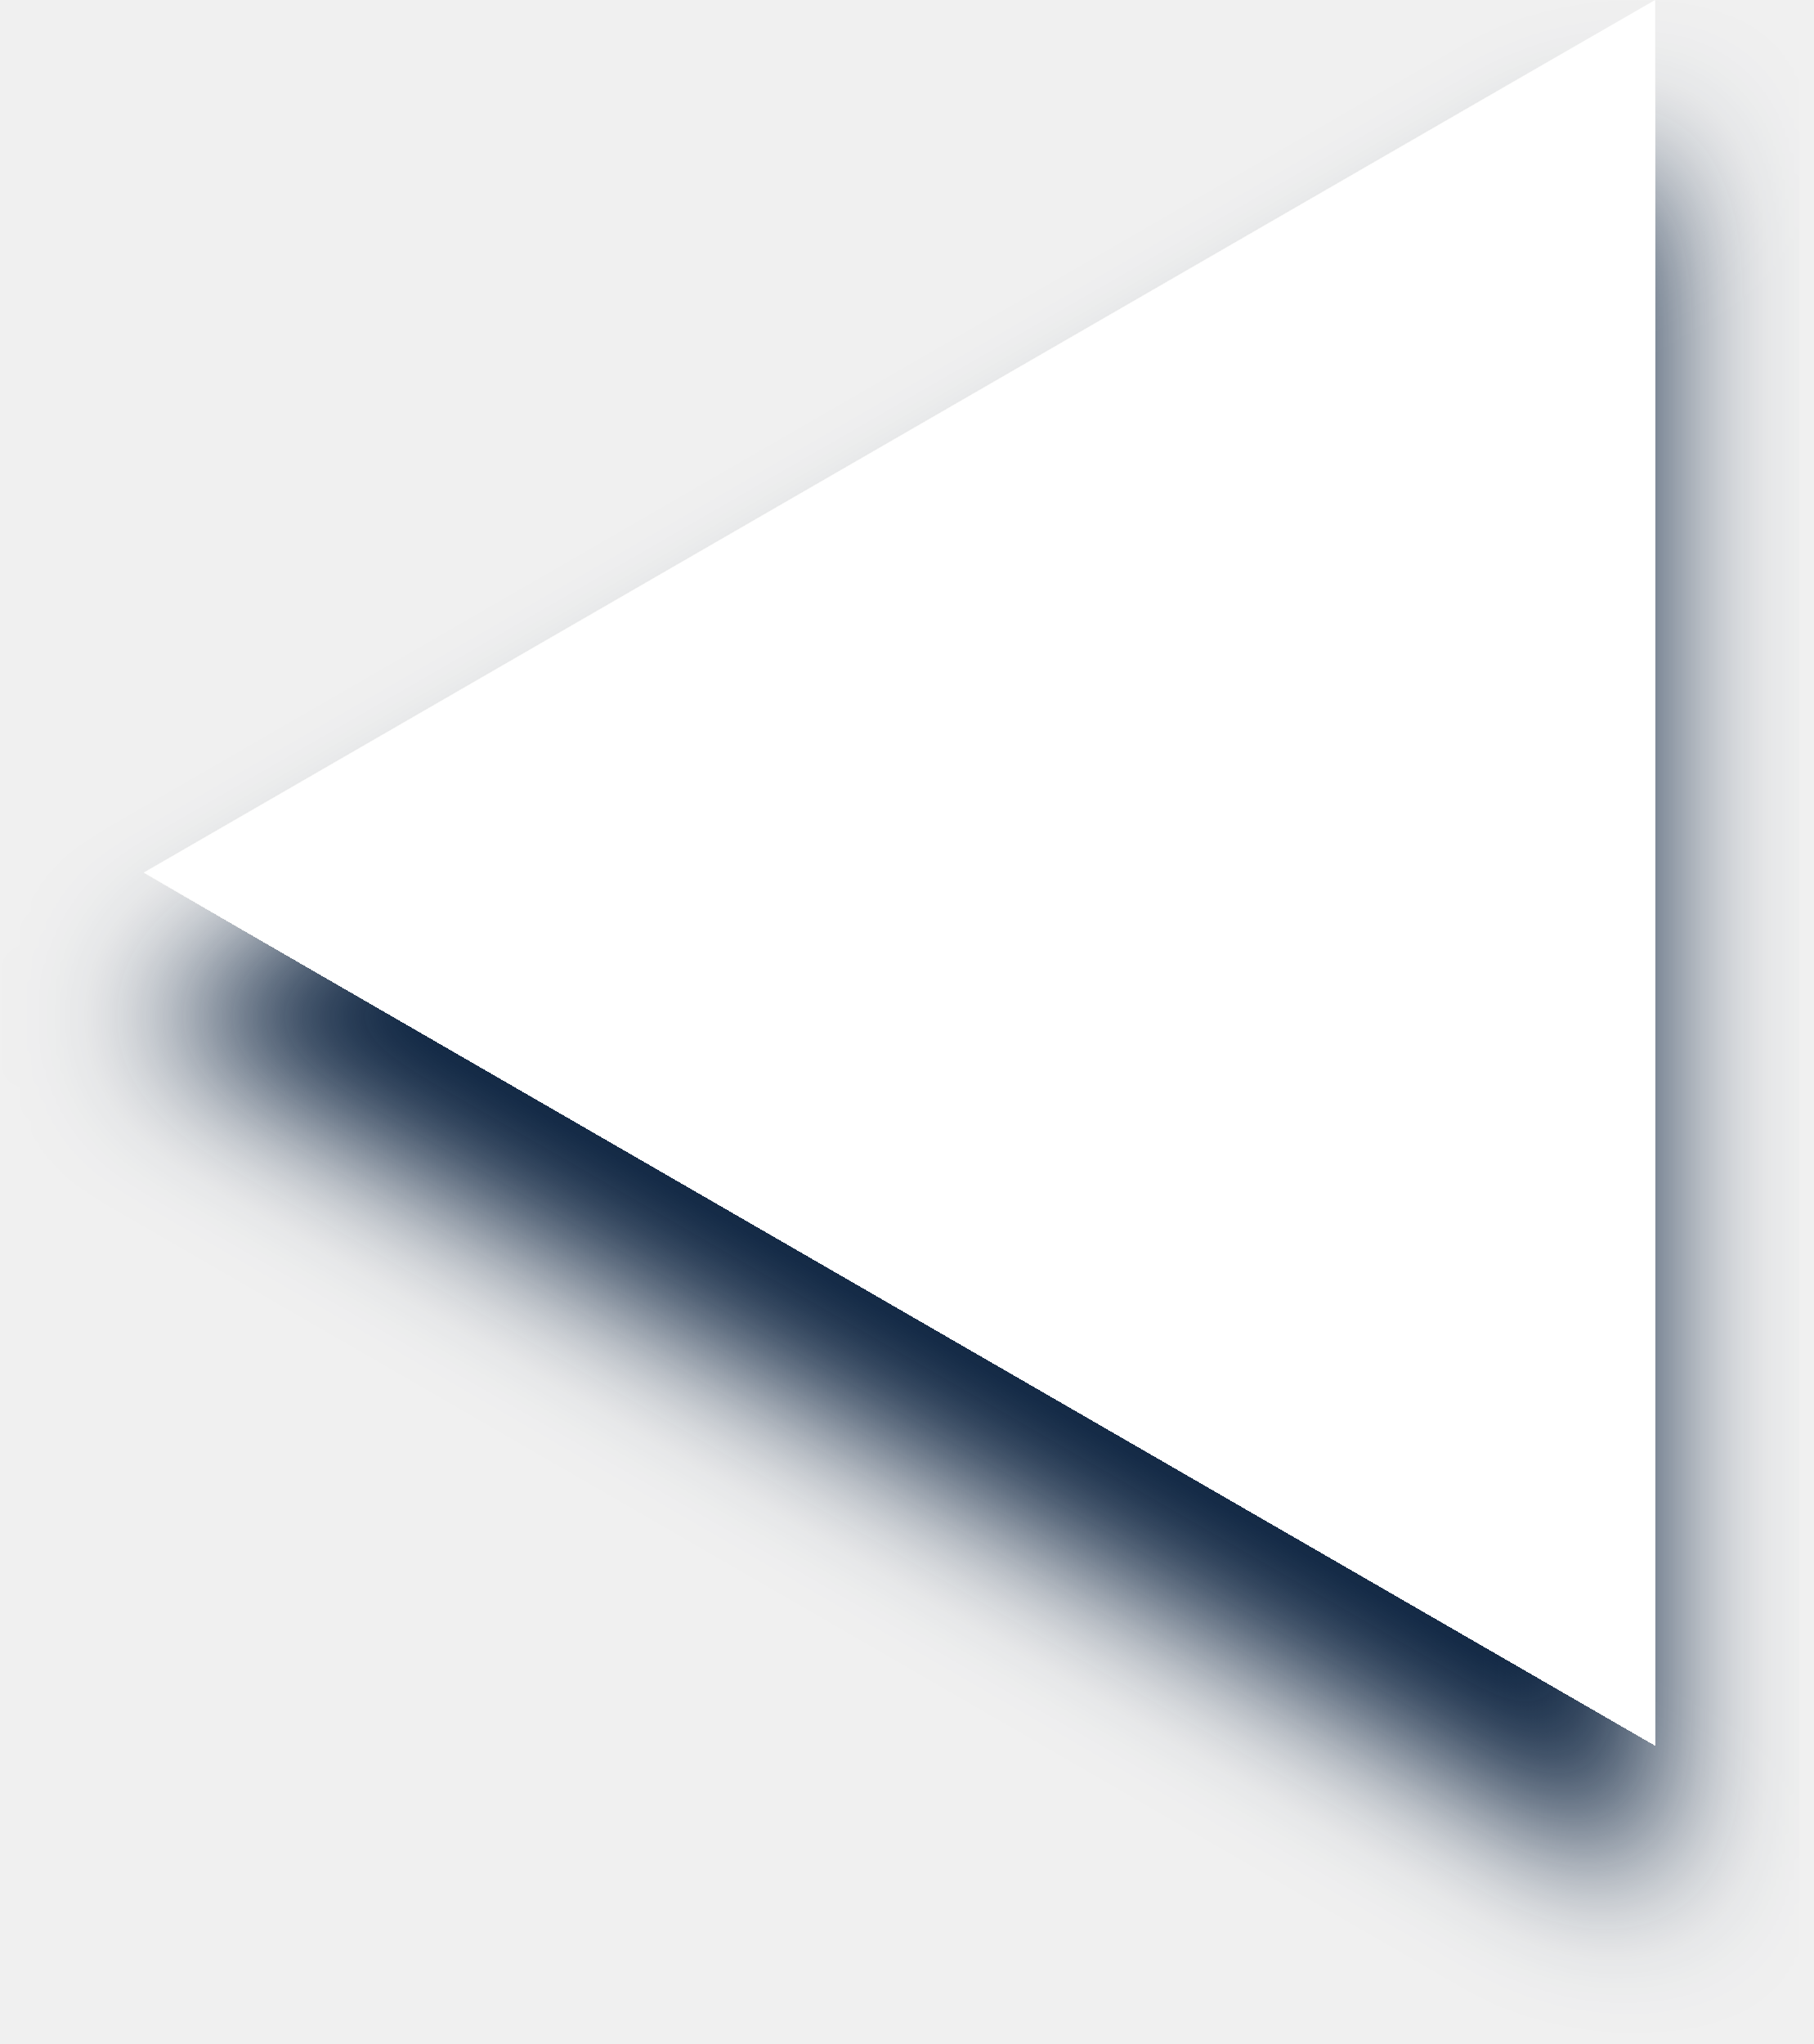
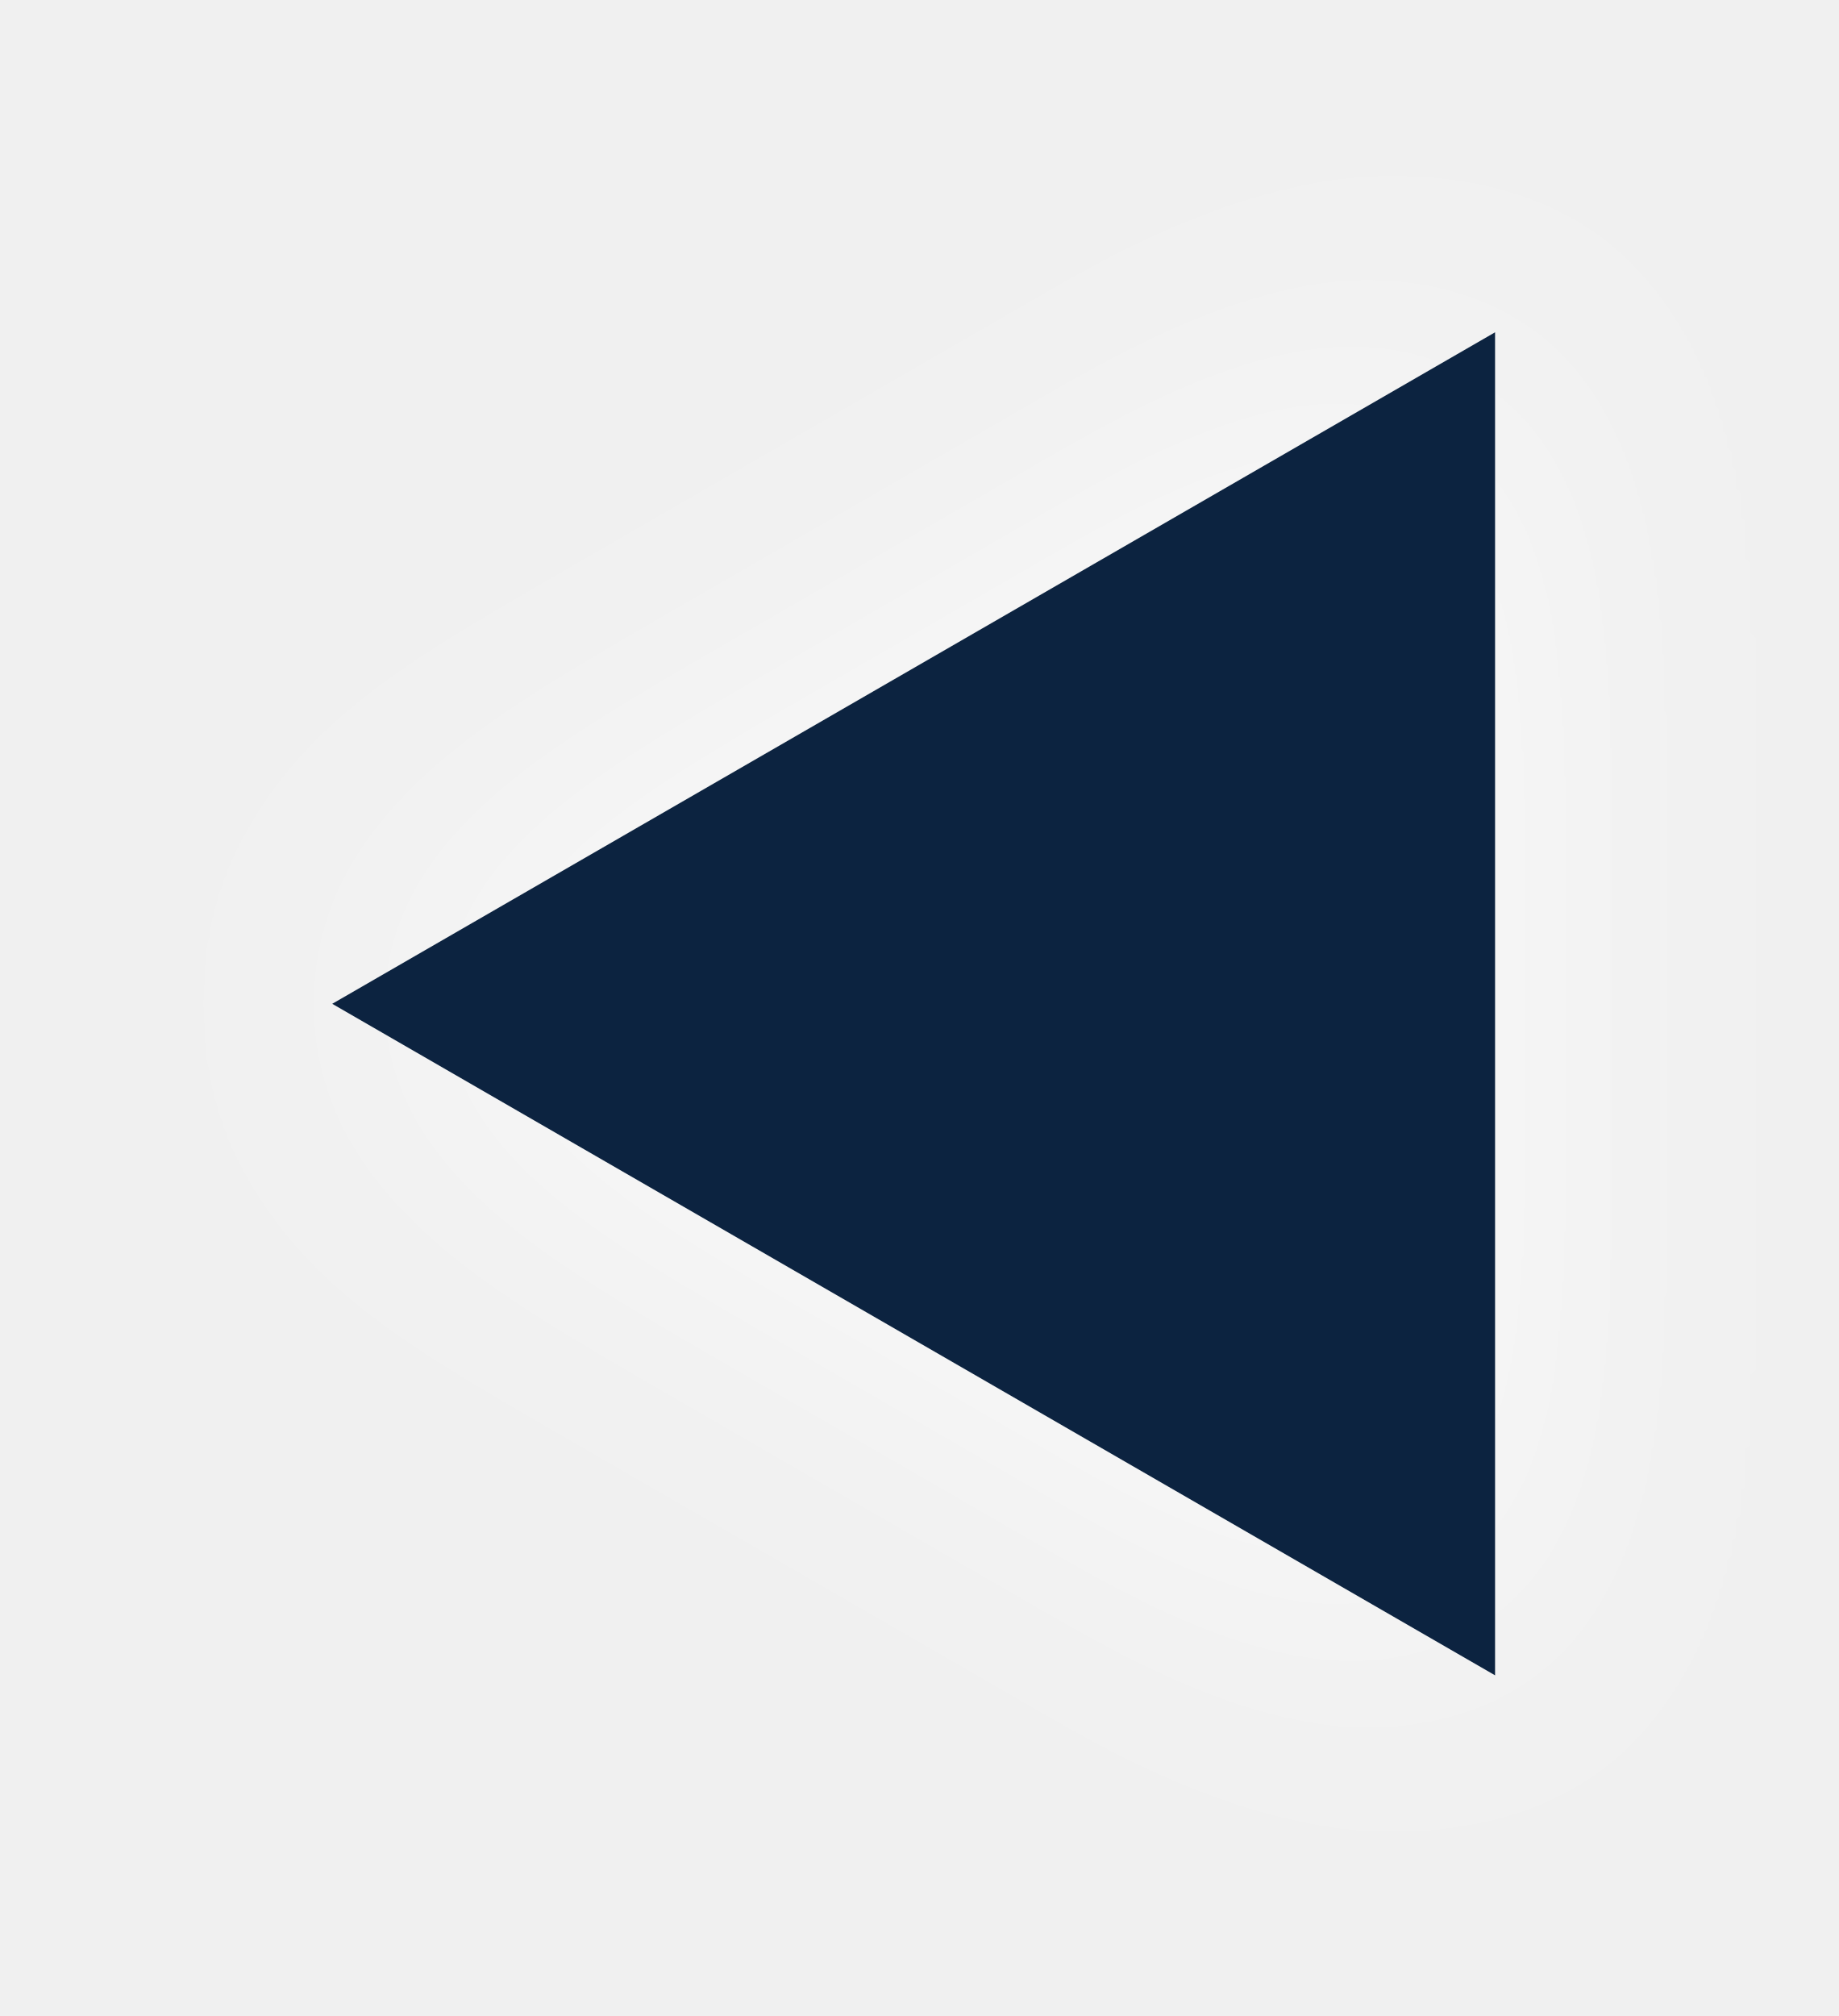
- <svg xmlns="http://www.w3.org/2000/svg" width="63" height="71" viewBox="0 0 63 71" fill="none">
-   <g filter="url(#filter0_d_8_112)">
-     <path d="M5 30.311L57.5 -2.28882e-05L57.5 60.622L5 30.311Z" fill="white" />
+ <svg xmlns="http://www.w3.org/2000/svg" width="83" height="91" viewBox="0 0 83 91" fill="none">
+   <g filter="url(#filter0_d_22_31)">
+     <path d="M15 45.311L67.5 15V75.622L15 45.311Z" fill="#0C2340" />
  </g>
  <defs>
-     <filter id="filter0_d_8_112" x="0" y="-3.05176e-05" width="62.5" height="70.622" filterUnits="userSpaceOnUse" color-interpolation-filters="sRGB">
+     <filter id="filter0_d_22_31" x="0" y="-3.05176e-05" width="82.5" height="90.622" filterUnits="userSpaceOnUse" color-interpolation-filters="sRGB">
      <feFlood flood-opacity="0" result="BackgroundImageFix" />
      <feColorMatrix in="SourceAlpha" type="matrix" values="0 0 0 0 0 0 0 0 0 0 0 0 0 0 0 0 0 0 127 0" result="hardAlpha" />
-       <feOffset dy="5" />
-       <feGaussianBlur stdDeviation="2.5" />
+       <feOffset />
+       <feGaussianBlur stdDeviation="7.5" />
      <feComposite in2="hardAlpha" operator="out" />
-       <feColorMatrix type="matrix" values="0 0 0 0 0.047 0 0 0 0 0.137 0 0 0 0 0.251 0 0 0 1 0" />
-       <feBlend mode="normal" in2="BackgroundImageFix" result="effect1_dropShadow_8_112" />
-       <feBlend mode="normal" in="SourceGraphic" in2="effect1_dropShadow_8_112" result="shape" />
+       <feColorMatrix type="matrix" values="0 0 0 0 1 0 0 0 0 1 0 0 0 0 1 0 0 0 0.7 0" />
+       <feBlend mode="normal" in2="BackgroundImageFix" result="effect1_dropShadow_22_31" />
+       <feBlend mode="normal" in="SourceGraphic" in2="effect1_dropShadow_22_31" result="shape" />
    </filter>
  </defs>
</svg>
